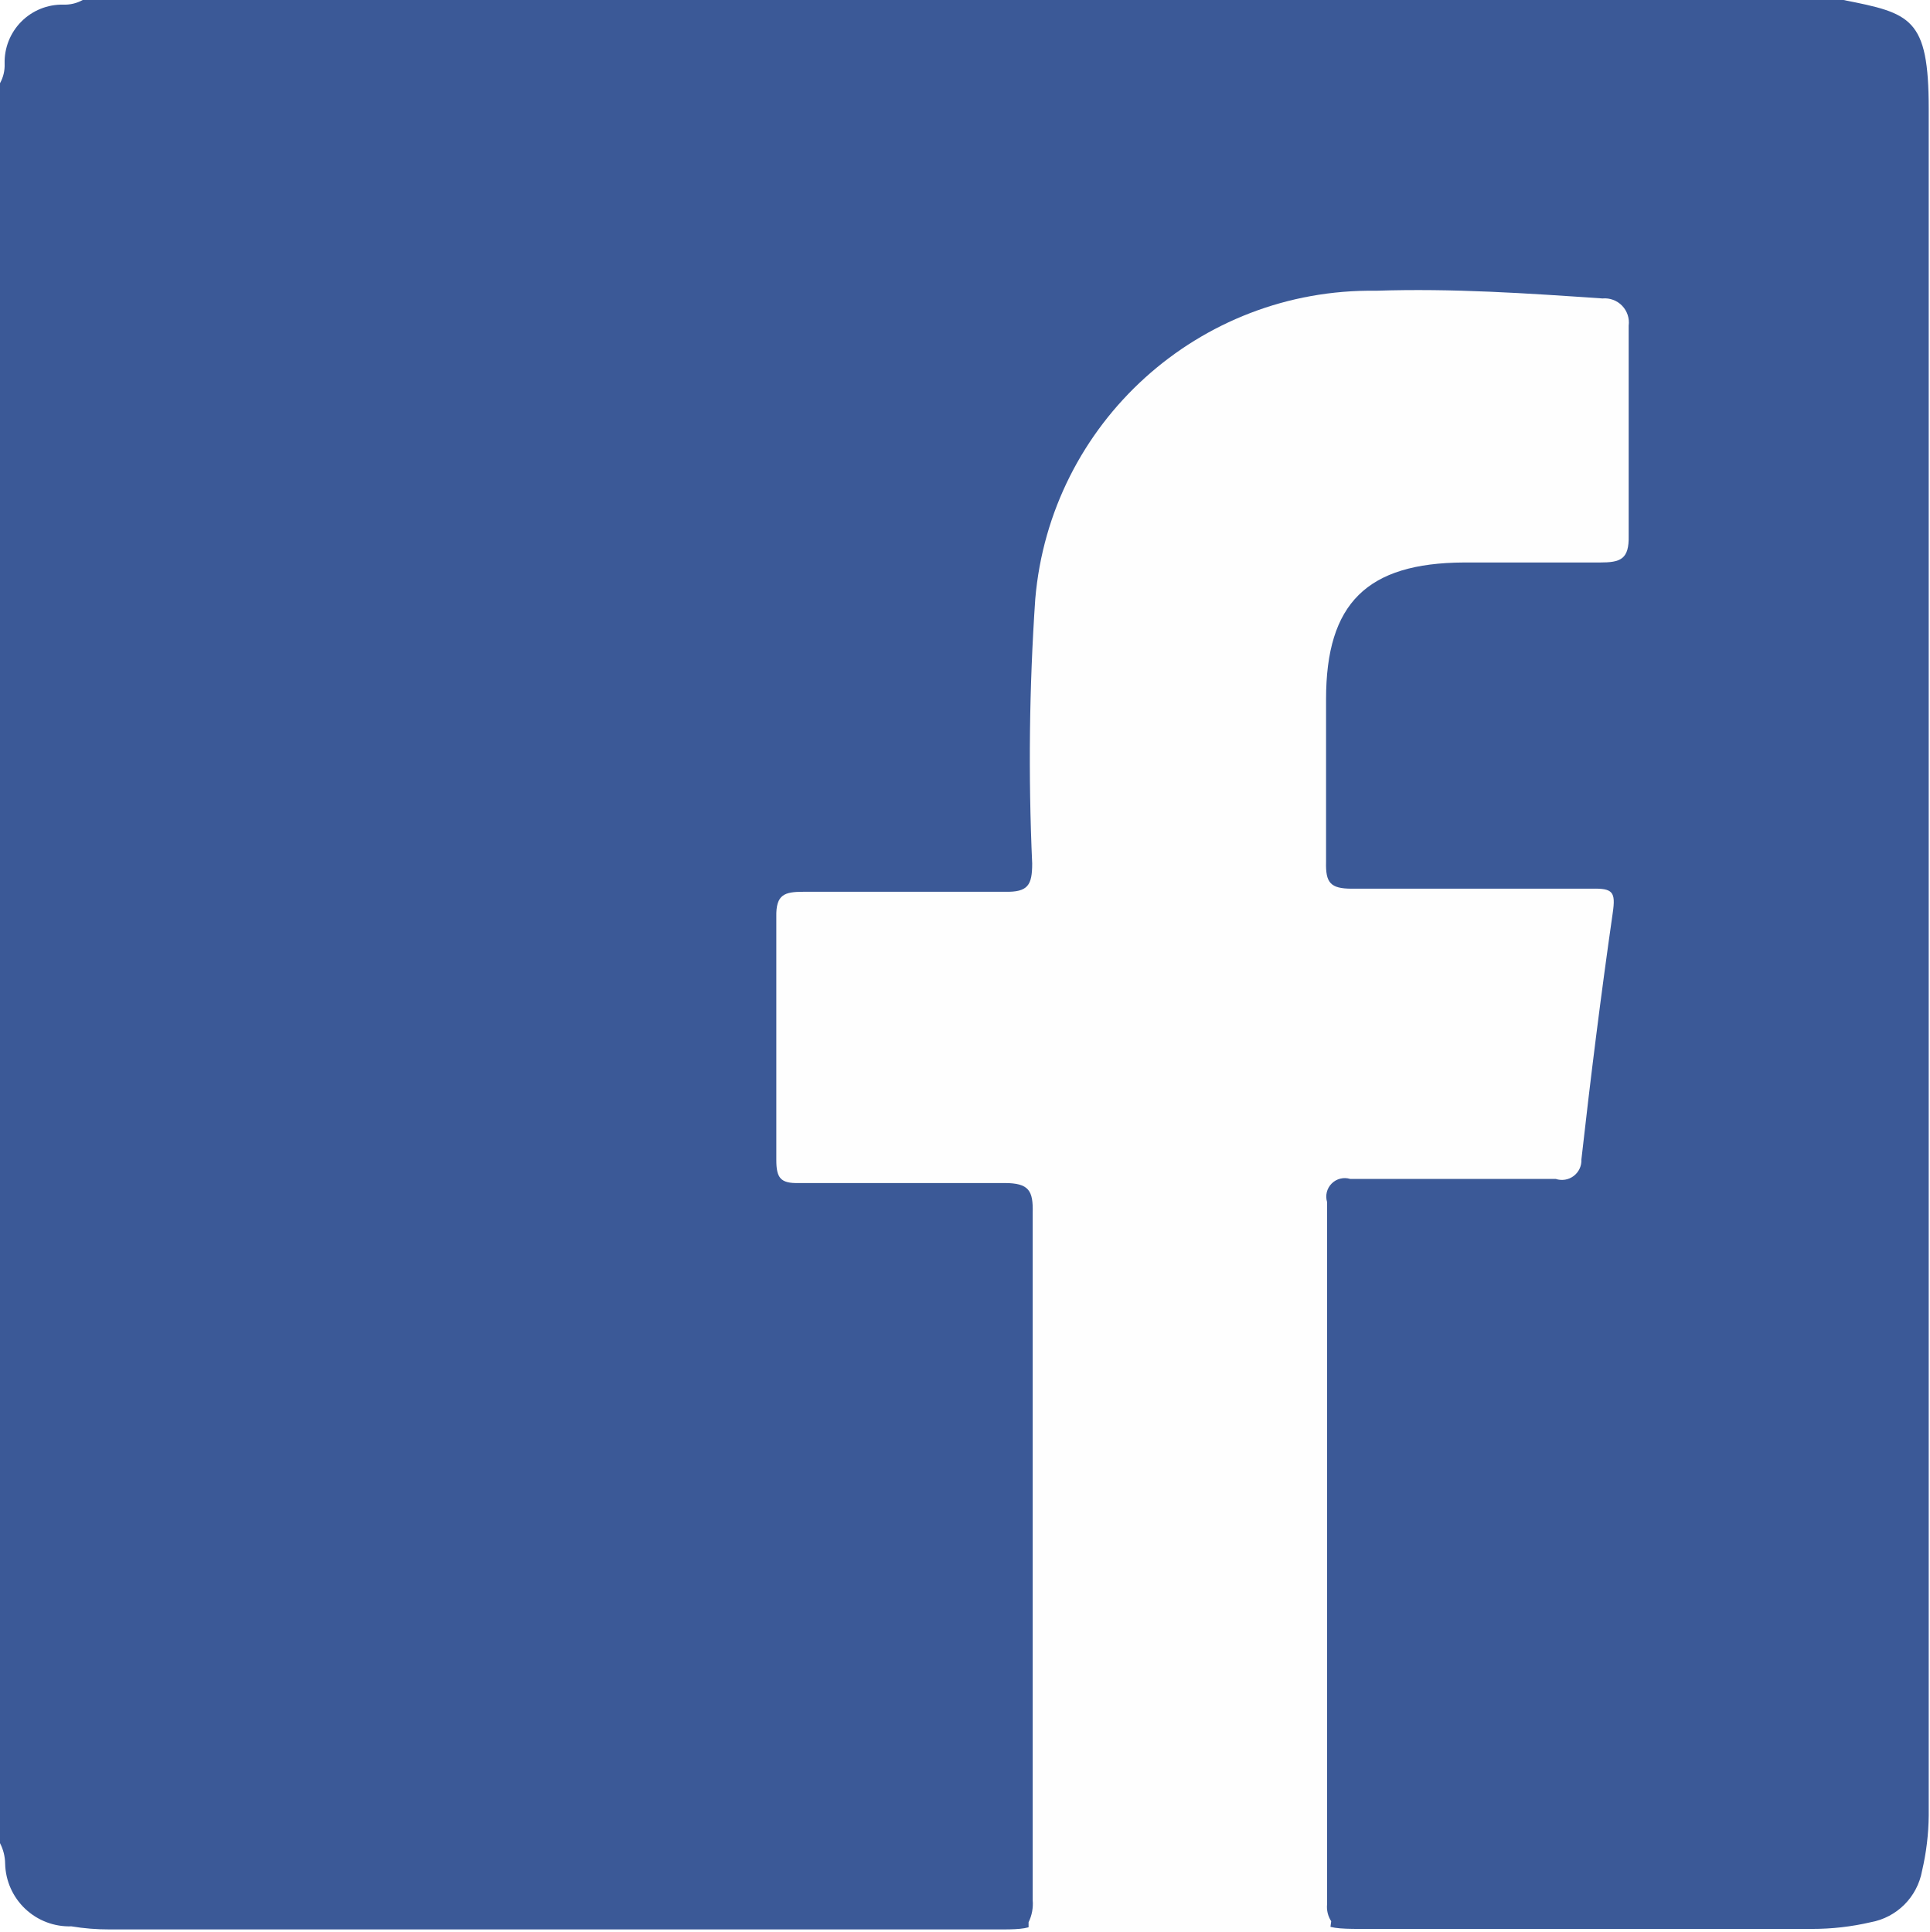
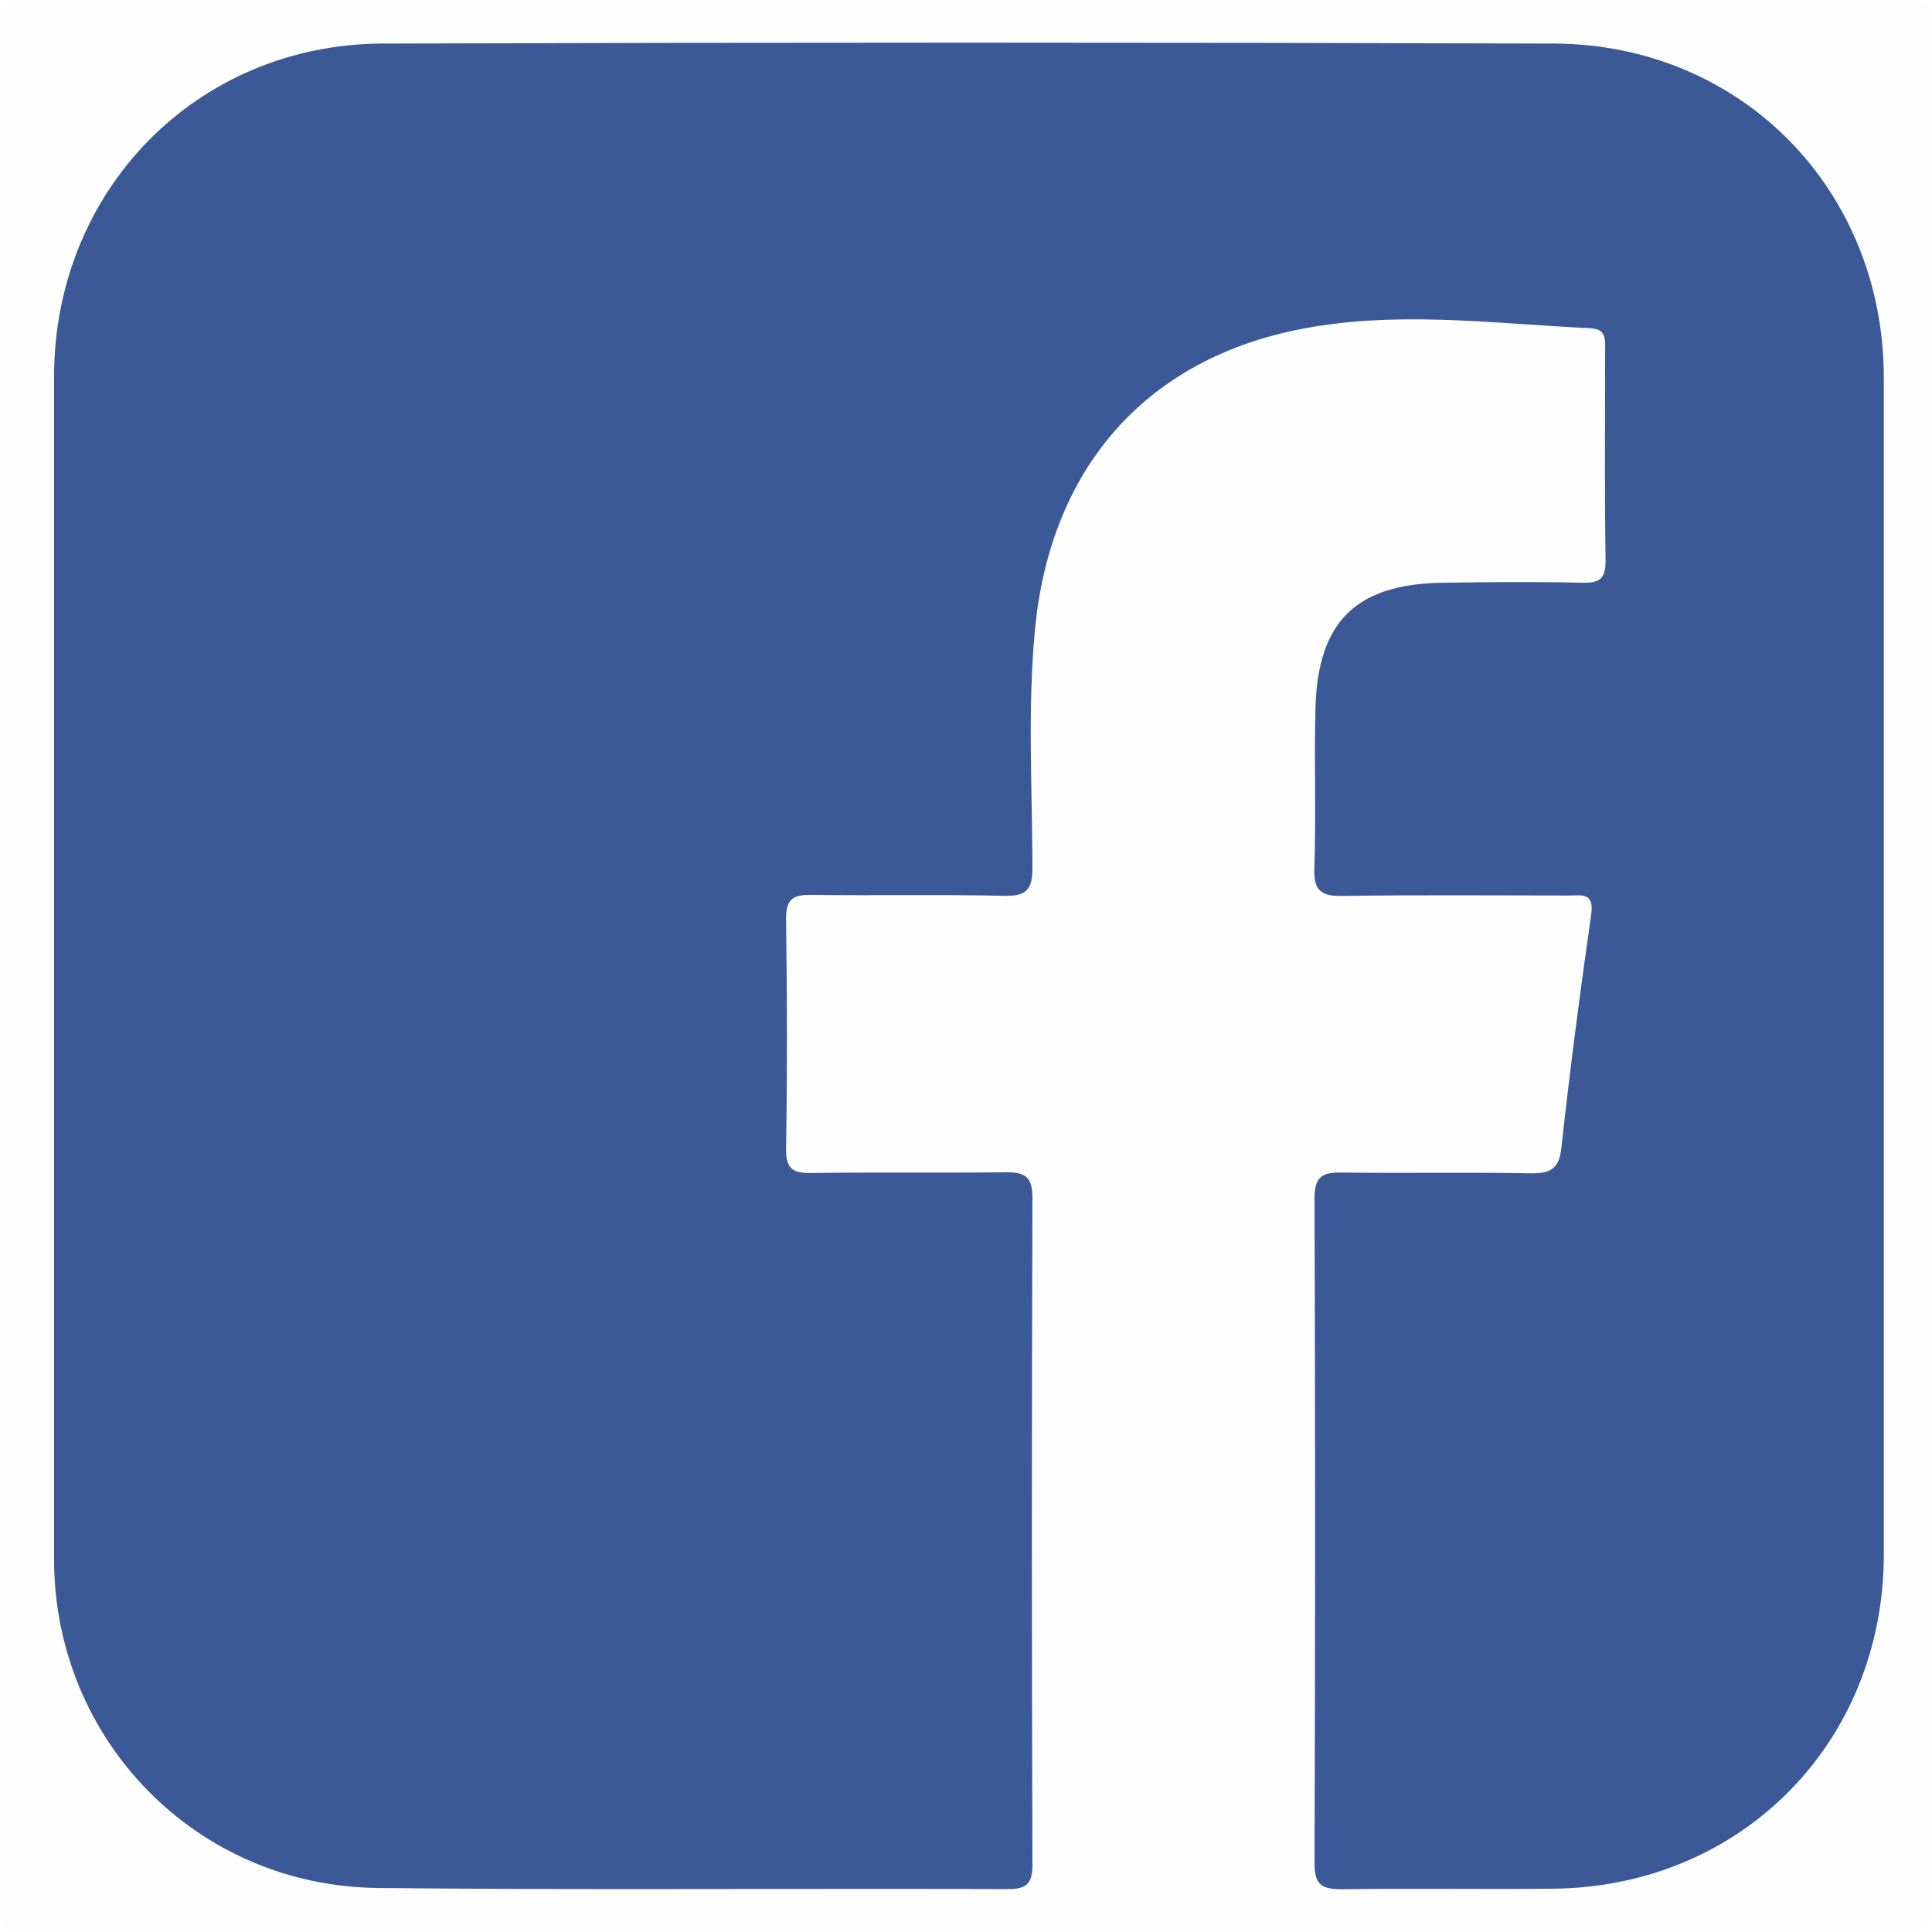
- <svg xmlns="http://www.w3.org/2000/svg" id="Layer_1" data-name="Layer 1" viewBox="0 0 37.55 37.61">
+ <svg xmlns="http://www.w3.org/2000/svg" id="Layer_1" data-name="Layer 1" viewBox="0 0 325.21 325.21">
  <defs>
-     <style>.cls-1{fill:#3b5997;}.cls-2{fill:#fefefe;}</style>
+     <style>.cls-1{fill:#fefefe;}.cls-2{fill:#3b5997;}</style>
  </defs>
-   <path class="cls-1" d="M1.22,37.07V2.81a0.72,0.72,0,0,0,.09-0.38A1.12,1.12,0,0,1,2.45,1.28a0.72,0.72,0,0,0,.38-0.09H37.1c1.31,0.26,1.66.34,1.66,2.12q0,16.61,0,33.22a4.93,4.93,0,0,1-.13,1.08,1.24,1.24,0,0,1-1,1,5,5,0,0,1-1.14.13H27.69c-0.82,0-.89-0.06-0.89-0.88,0-3.67,0-7.34,0-11,0-.73,0-1.46,0-2.19a0.64,0.64,0,0,1,.77-0.77c1.06,0,2.11,0,3.17,0a0.87,0.87,0,0,0,1.09-1c0.13-1,.3-2.09.4-3.15,0.08-.82-0.06-1-0.9-1-1.17,0-2.35,0-3.52,0-0.88,0-1-.13-1-1,0-1.06,0-2.12,0-3.17a2.53,2.53,0,0,1,2.72-2.71c0.75,0,1.5,0,2.25,0a0.74,0.74,0,0,0,.9-0.91c0-1,0-1.92,0-2.88A0.69,0.69,0,0,0,32,7.27a20.85,20.85,0,0,0-4.83,0,6.2,6.2,0,0,0-5.5,5.65,40,40,0,0,0-.11,4.55c0,1.28-.06,1.33-1.34,1.34-0.9,0-1.81,0-2.71,0a0.74,0.74,0,0,0-.91.89c0,1.11,0,2.23,0,3.34a0.7,0.7,0,0,0,.84.84c1.06,0,2.11,0,3.17,0,0.78,0,.92.15,0.93,0.92q0,6.57,0,13.15c0,0.72-.1.8-0.8,0.8H3.35a4.45,4.45,0,0,1-.74-0.06,1.25,1.25,0,0,1-1.29-1.22A0.89,0.89,0,0,0,1.22,37.07Z" transform="translate(-1.22 -1.19)" />
-   <path class="cls-2" d="M27.13,38.59a0.51,0.51,0,0,1-.08-0.33q0-6.83,0-13.67a0.36,0.36,0,0,1,.45-0.45c1.35,0,2.69,0,4,0A0.38,0.38,0,0,0,32,23.76c0.18-1.6.38-3.2,0.61-4.8,0.06-.41,0-0.48-0.41-0.47-1.56,0-3.11,0-4.67,0-0.42,0-.51-0.12-0.5-0.52,0-1.06,0-2.11,0-3.17,0-1.87.8-2.65,2.68-2.66,0.88,0,1.77,0,2.65,0,0.4,0,.57-0.06.56-0.52,0-1.36,0-2.73,0-4.09A0.47,0.47,0,0,0,32.41,7C30.95,6.9,29.49,6.8,28,6.85a6.56,6.56,0,0,0-6.63,6A45.69,45.69,0,0,0,21.31,18c0,0.42-.08.56-0.53,0.55-1.31,0-2.61,0-3.92,0-0.37,0-.54.05-0.53,0.49,0,1.58,0,3.15,0,4.73,0,0.35.08,0.46,0.44,0.45,1.33,0,2.65,0,4,0,0.48,0,.56.15,0.55,0.58q0,6.69,0,13.38a0.82,0.82,0,0,1-.08.43l0,0.28H27.1C27.11,38.73,27.12,38.66,27.13,38.59Z" transform="translate(-1.22 -1.19)" />
+   <path class="cls-1" d="M163.44,326q-79.25,0-158.5.11c-3.56,0-4-.88-4-4.17q0.16-158.5,0-317c0-3.55.88-4,4.17-4q158.5,0.16,317,0c3.55,0,4,.88,4,4.17q-0.16,158.5,0,317c0,3.56-.88,4-4.17,4Q242.69,325.9,163.44,326Z" transform="translate(-0.9 -0.9)" />
+   <path class="cls-2" d="M10,163.33q0-49.5,0-99c0-31.38,24-56,55.35-56.1q98.49-.3,197,0C294,8.31,318,32.84,318,64.53q0,99,0,198c0,31.67-24,56-55.69,56.29-11.83.12-23.67-.08-35.5,0.09-3.31,0-4.66-.65-4.64-4.34q0.19-56,0-112c0-3.79,1.47-4.35,4.7-4.3,10.5,0.15,21-.07,31.5.13,3.41,0.07,5-.64,5.37-4.42,1.43-13.08,3.14-26.13,5-39.14,0.55-3.76-1.6-3.2-3.73-3.2-12.67,0-25.33-.12-38,0.07-3.58.06-5-.71-4.87-4.65,0.31-9-.06-18,0.19-27,0.4-14.58,6.86-20.86,21.44-21.07,7.83-.11,15.67-0.18,23.5,0,3.14,0.09,3.93-.89,3.89-3.93-0.17-11.66-.07-23.33-0.07-35,0-1.83.32-3.78-2.48-3.91-16.62-.79-33.3-3.12-49.81.36-25.47,5.36-41.15,23.56-43.69,50.42-1.25,13.29-.46,26.65-0.42,40,0,3.75-1,4.84-4.75,4.76-10.83-.25-21.67,0-32.49-0.16-3.28-.06-4.28.92-4.23,4.23,0.18,12.83.2,25.67,0,38.49-0.06,3.49,1.22,4.15,4.33,4.1,10.83-.15,21.67,0,32.5-0.12,3.3-.05,4.66.64,4.64,4.34q-0.2,56,0,112c0,3.07-.62,4.34-4.13,4.32-35.33-.15-70.66.19-106-0.19C33.93,318.4,10,293.78,10,263.32Q10,213.32,10,163.33Z" transform="translate(-0.9 -0.9)" />
</svg>
